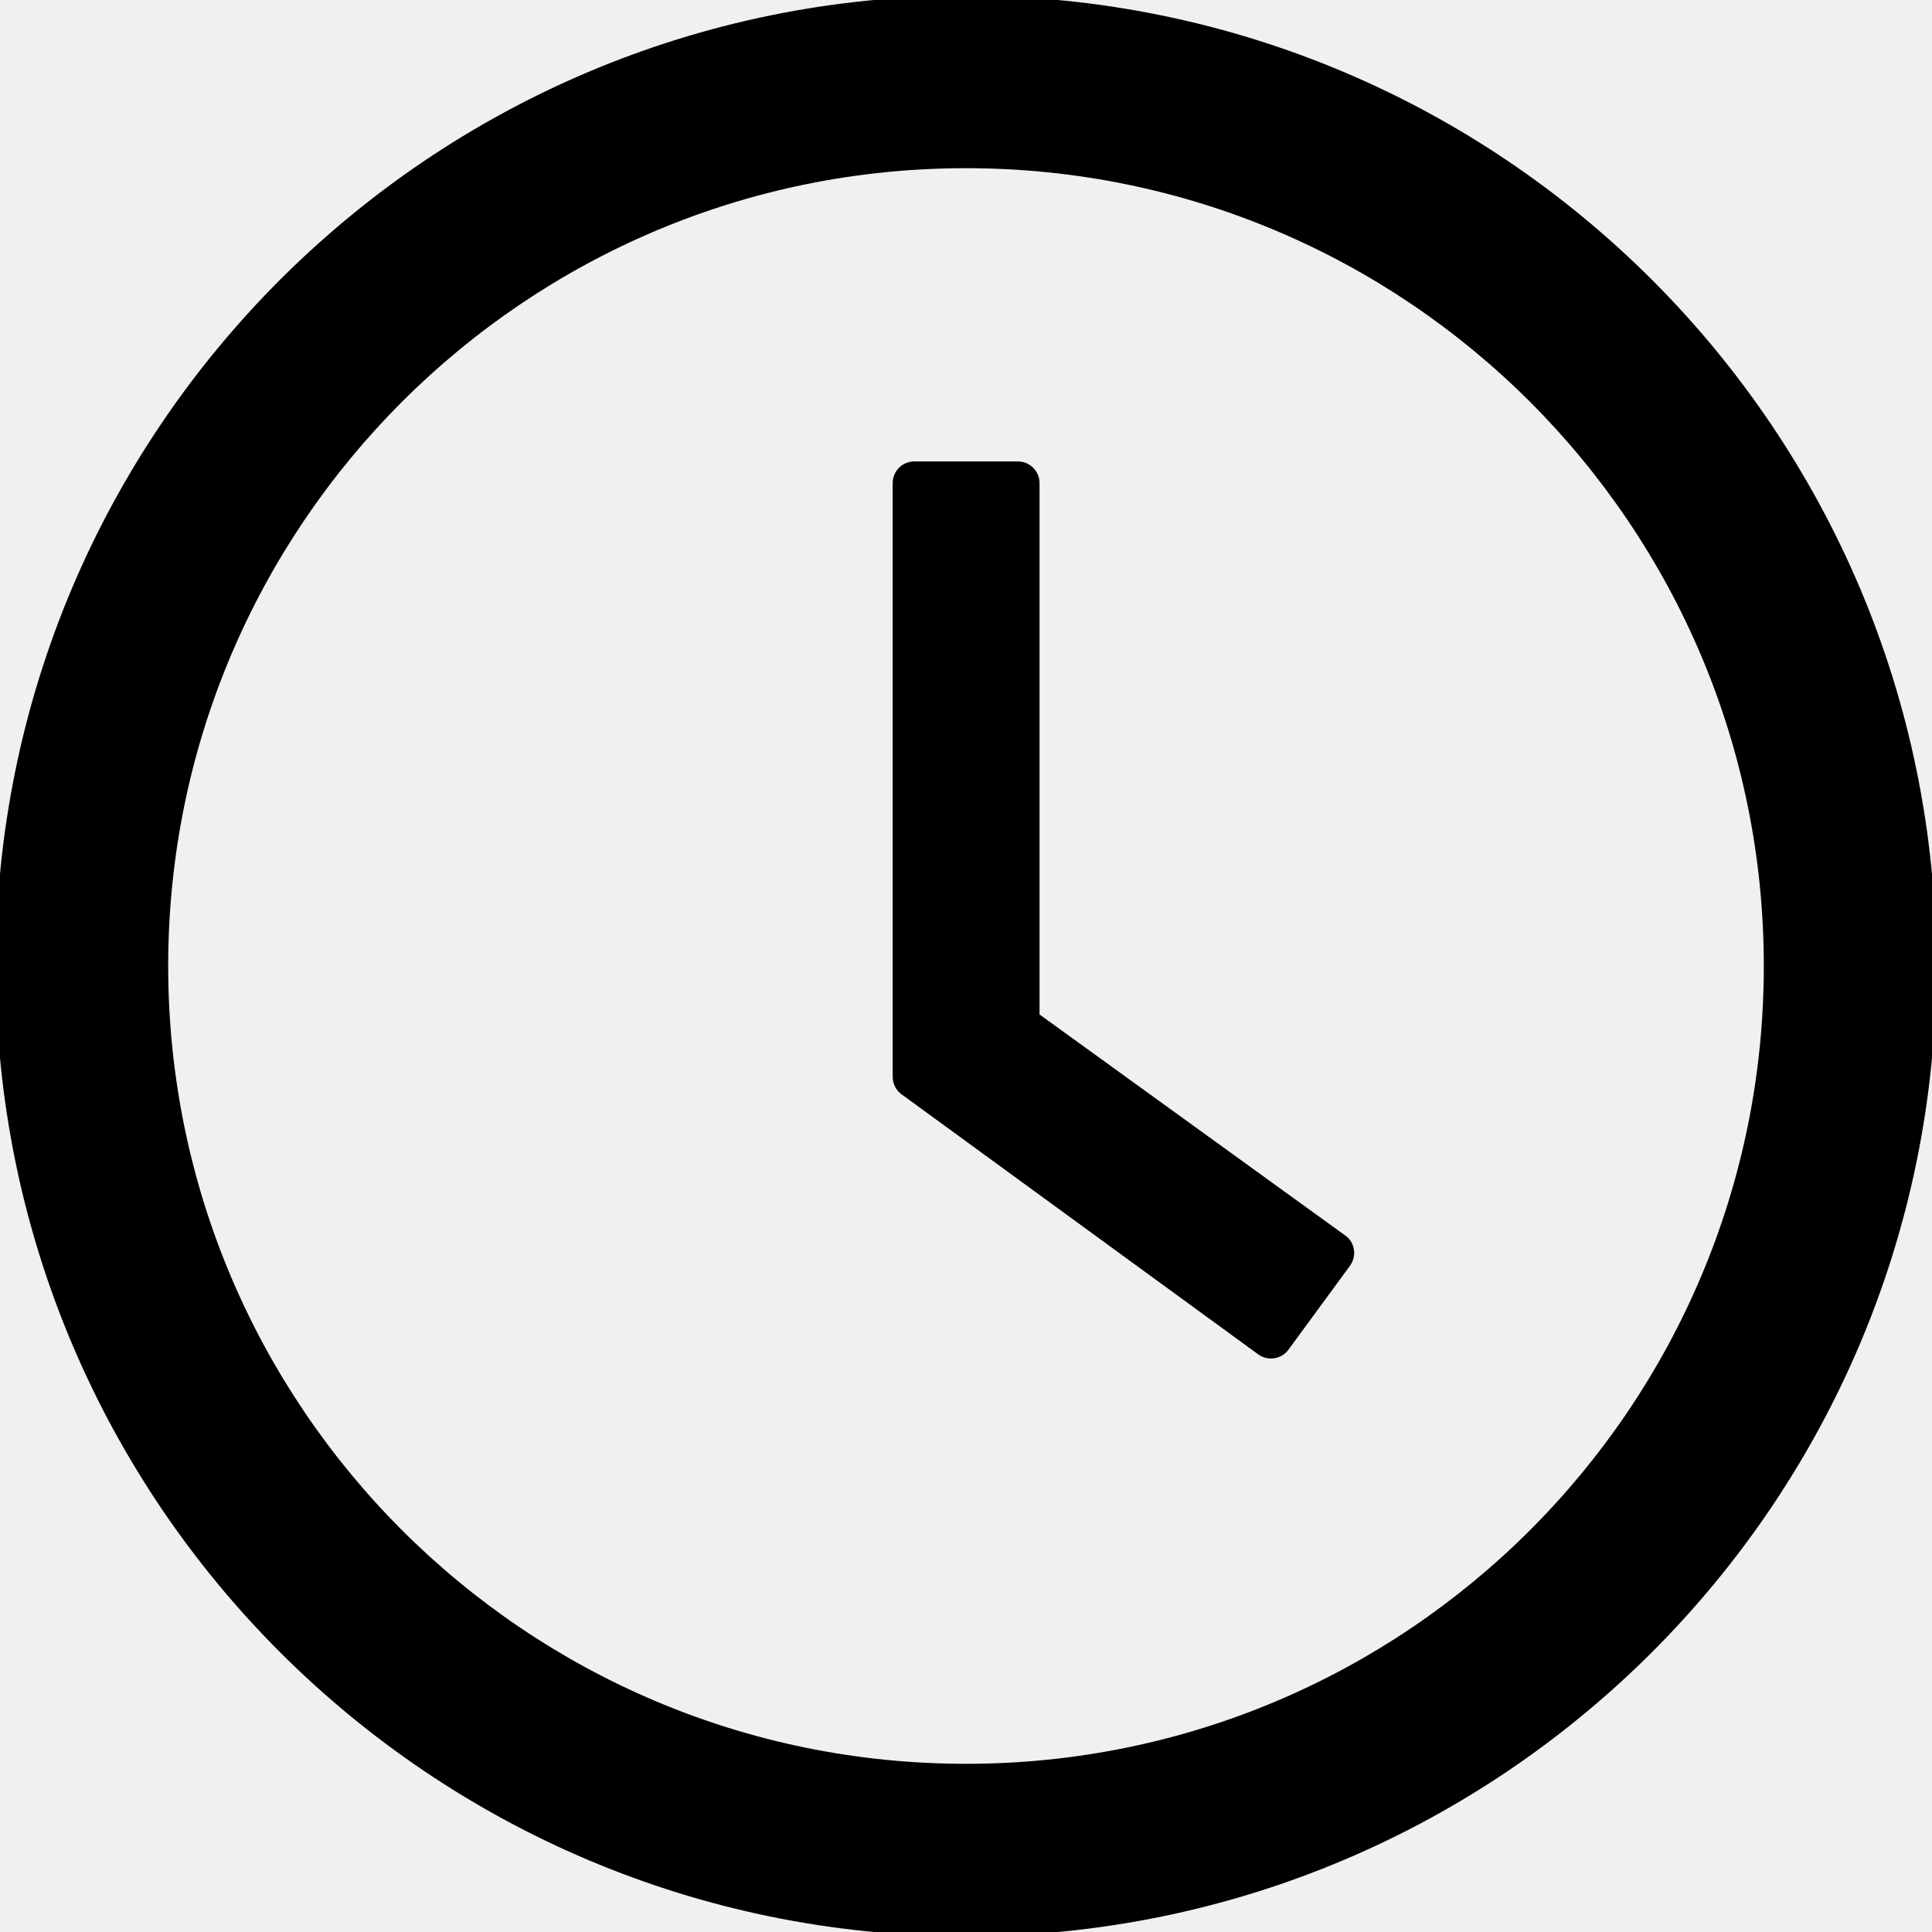
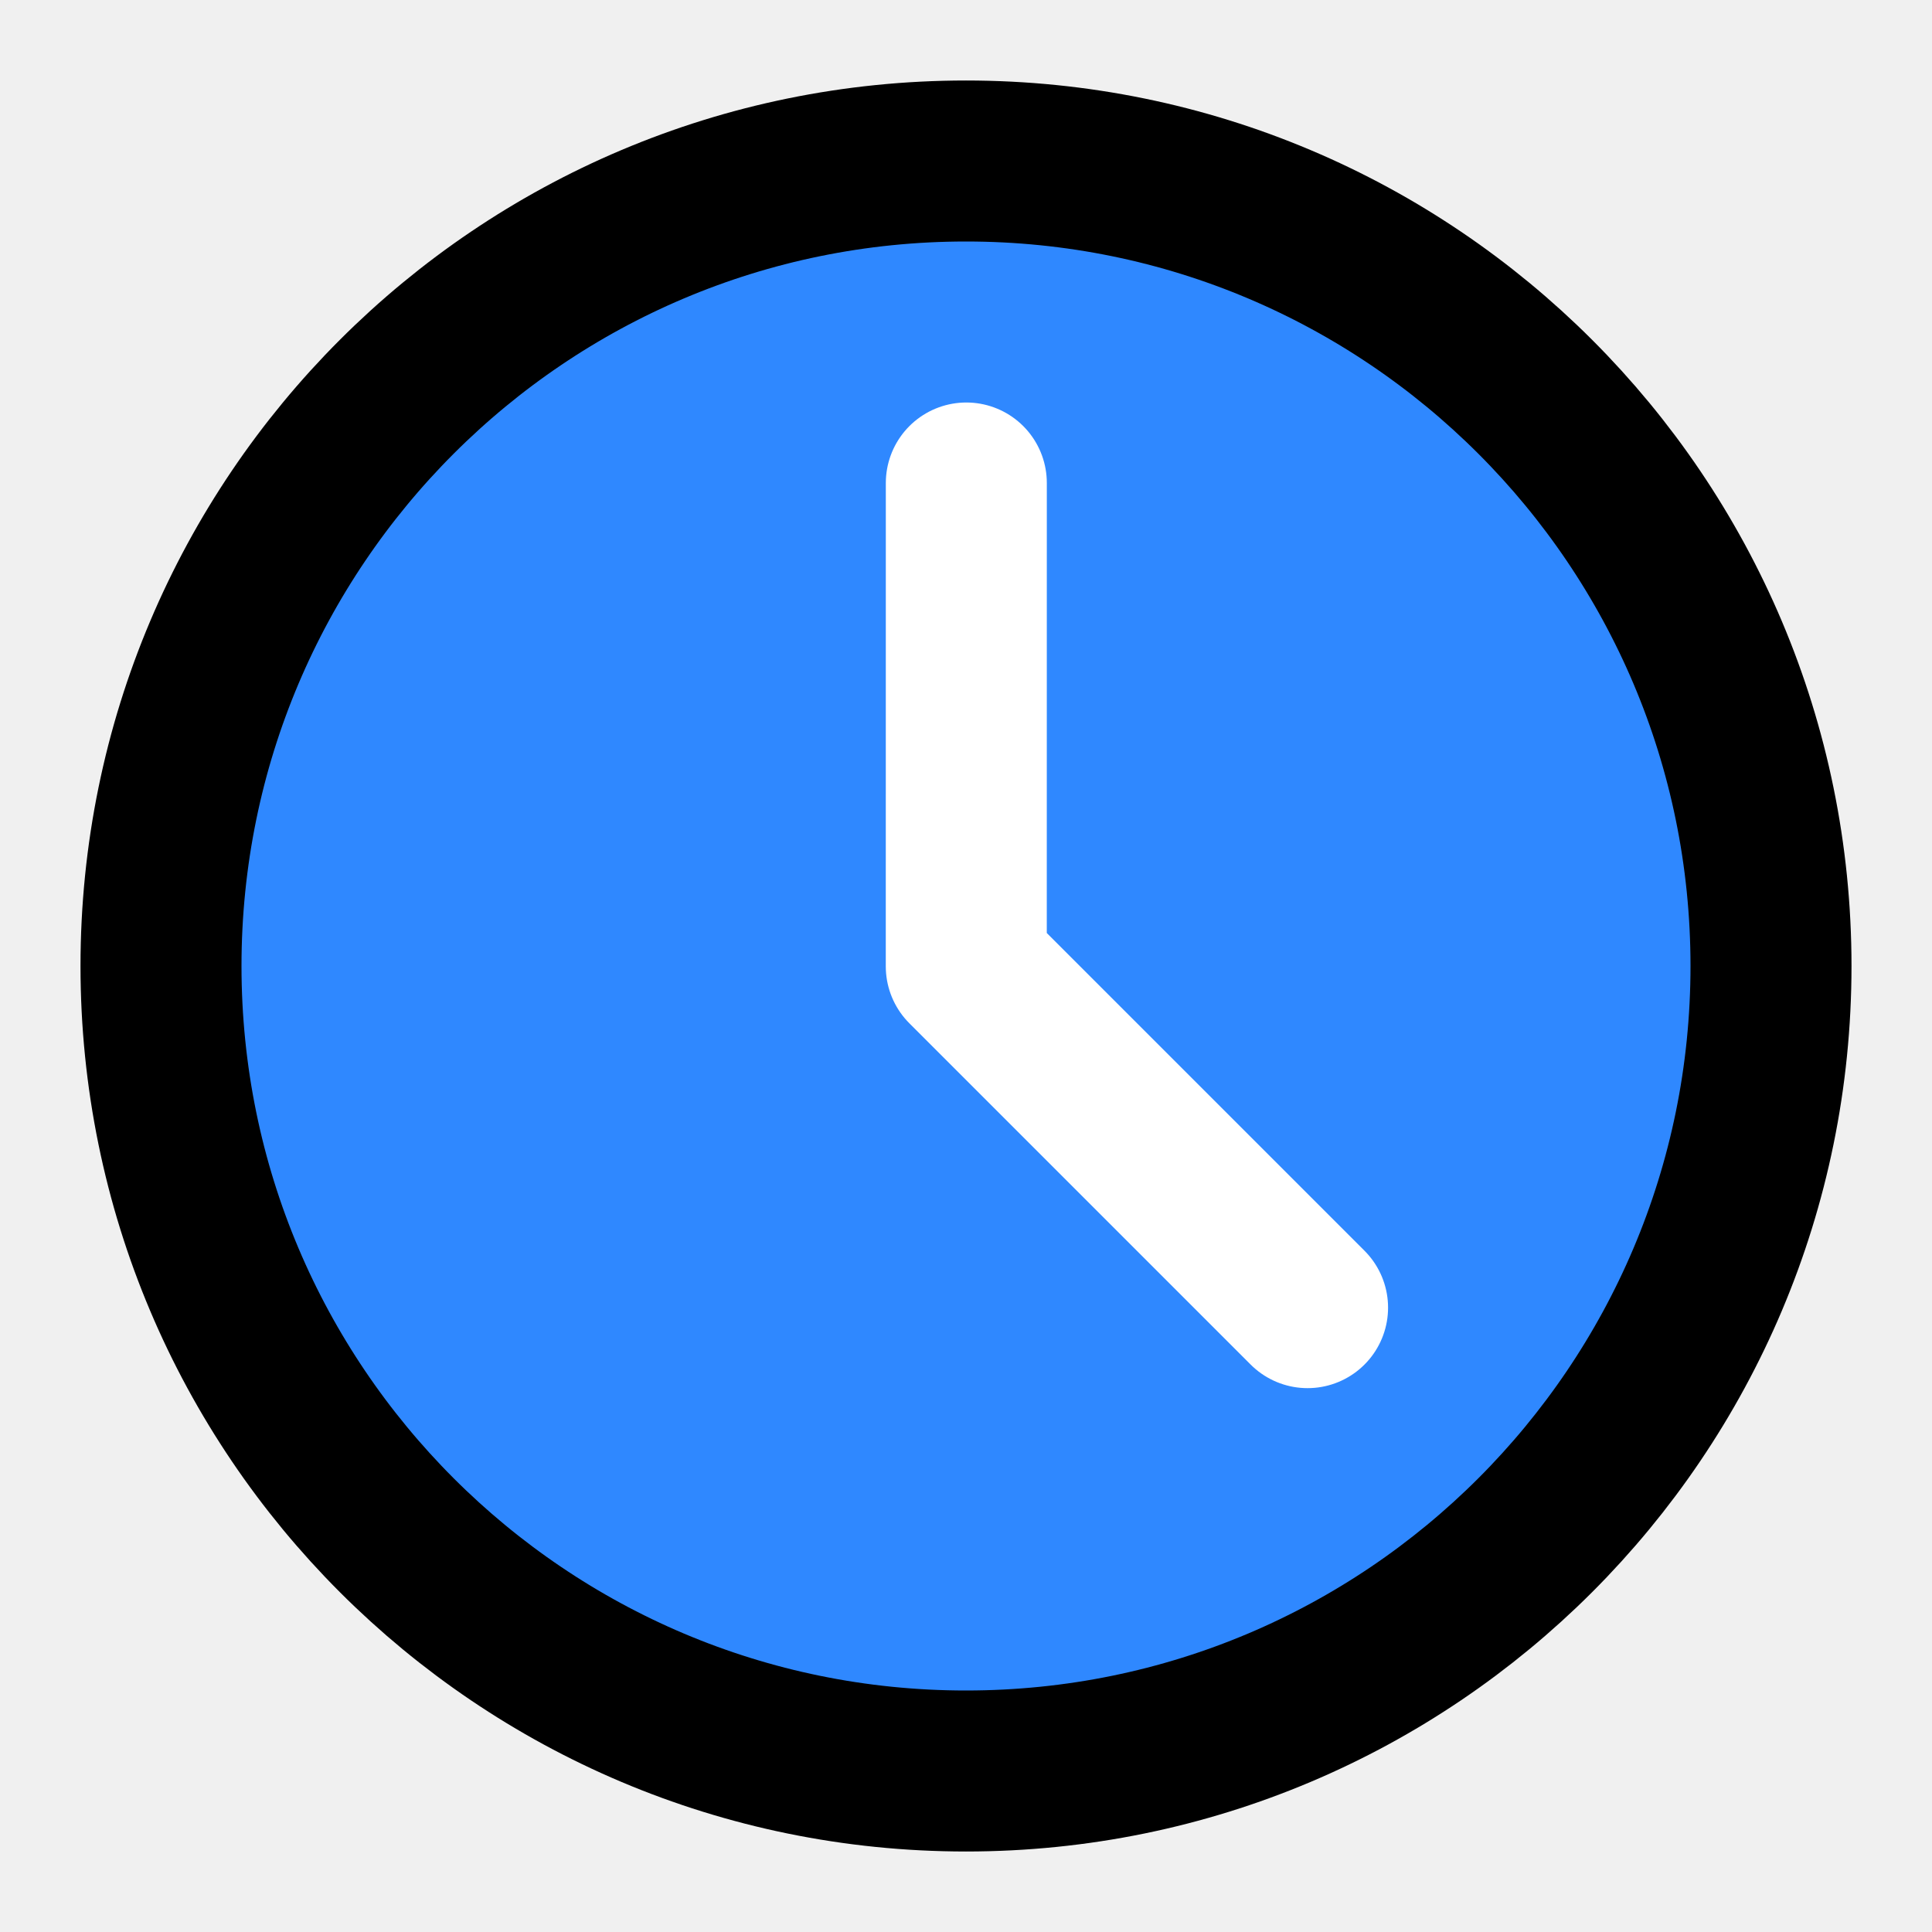
- <svg xmlns="http://www.w3.org/2000/svg" width="896" height="896" viewBox="64 64 896 896">
-   <path d="M512 64C264.6 64 64 264.6 64 512s200.6 448 448 448 448-200.6 448-448S759.4 64 512 64zm0 820c-205.4 0-372-166.6-372-372s166.6-372 372-372 372 166.6 372 372-166.6 372-372 372z" stroke="black" stroke-width="4" stroke-linecap="round" stroke-linejoin="round" />
-   <path d="M686.7 638.6L544.1 535.5V288c0-4.4-3.6-8-8-8H488c-4.4 0-8 3.6-8 8v275.4c0 2.6 1.2 5 3.3 6.5l165.4 120.6c3.6 2.6 8.6 1.8 11.2-1.7l28.6-39c2.6-3.7 1.8-8.7-1.8-11.2z" stroke="black" stroke-width="4" stroke-linecap="round" stroke-linejoin="round" />
+ <svg xmlns="http://www.w3.org/2000/svg" width="24" height="24" viewBox="0 0 48 48" fill="none">
+   <rect width="48" height="48" fill="white" fill-opacity="0.01" />
+   <path d="M24 44C35.046 44 44 35.046 44 24C44 12.954 35.046 4 24 4C12.954 4 4 12.954 4 24C4 35.046 12.954 44 24 44Z" fill="#2F88FF" stroke="black" stroke-width="4" stroke-linejoin="round" />
+   <path d="M24.008 12L24.007 24.009L32.486 32.488" stroke="white" stroke-width="4" stroke-linecap="round" stroke-linejoin="round" />
</svg>
